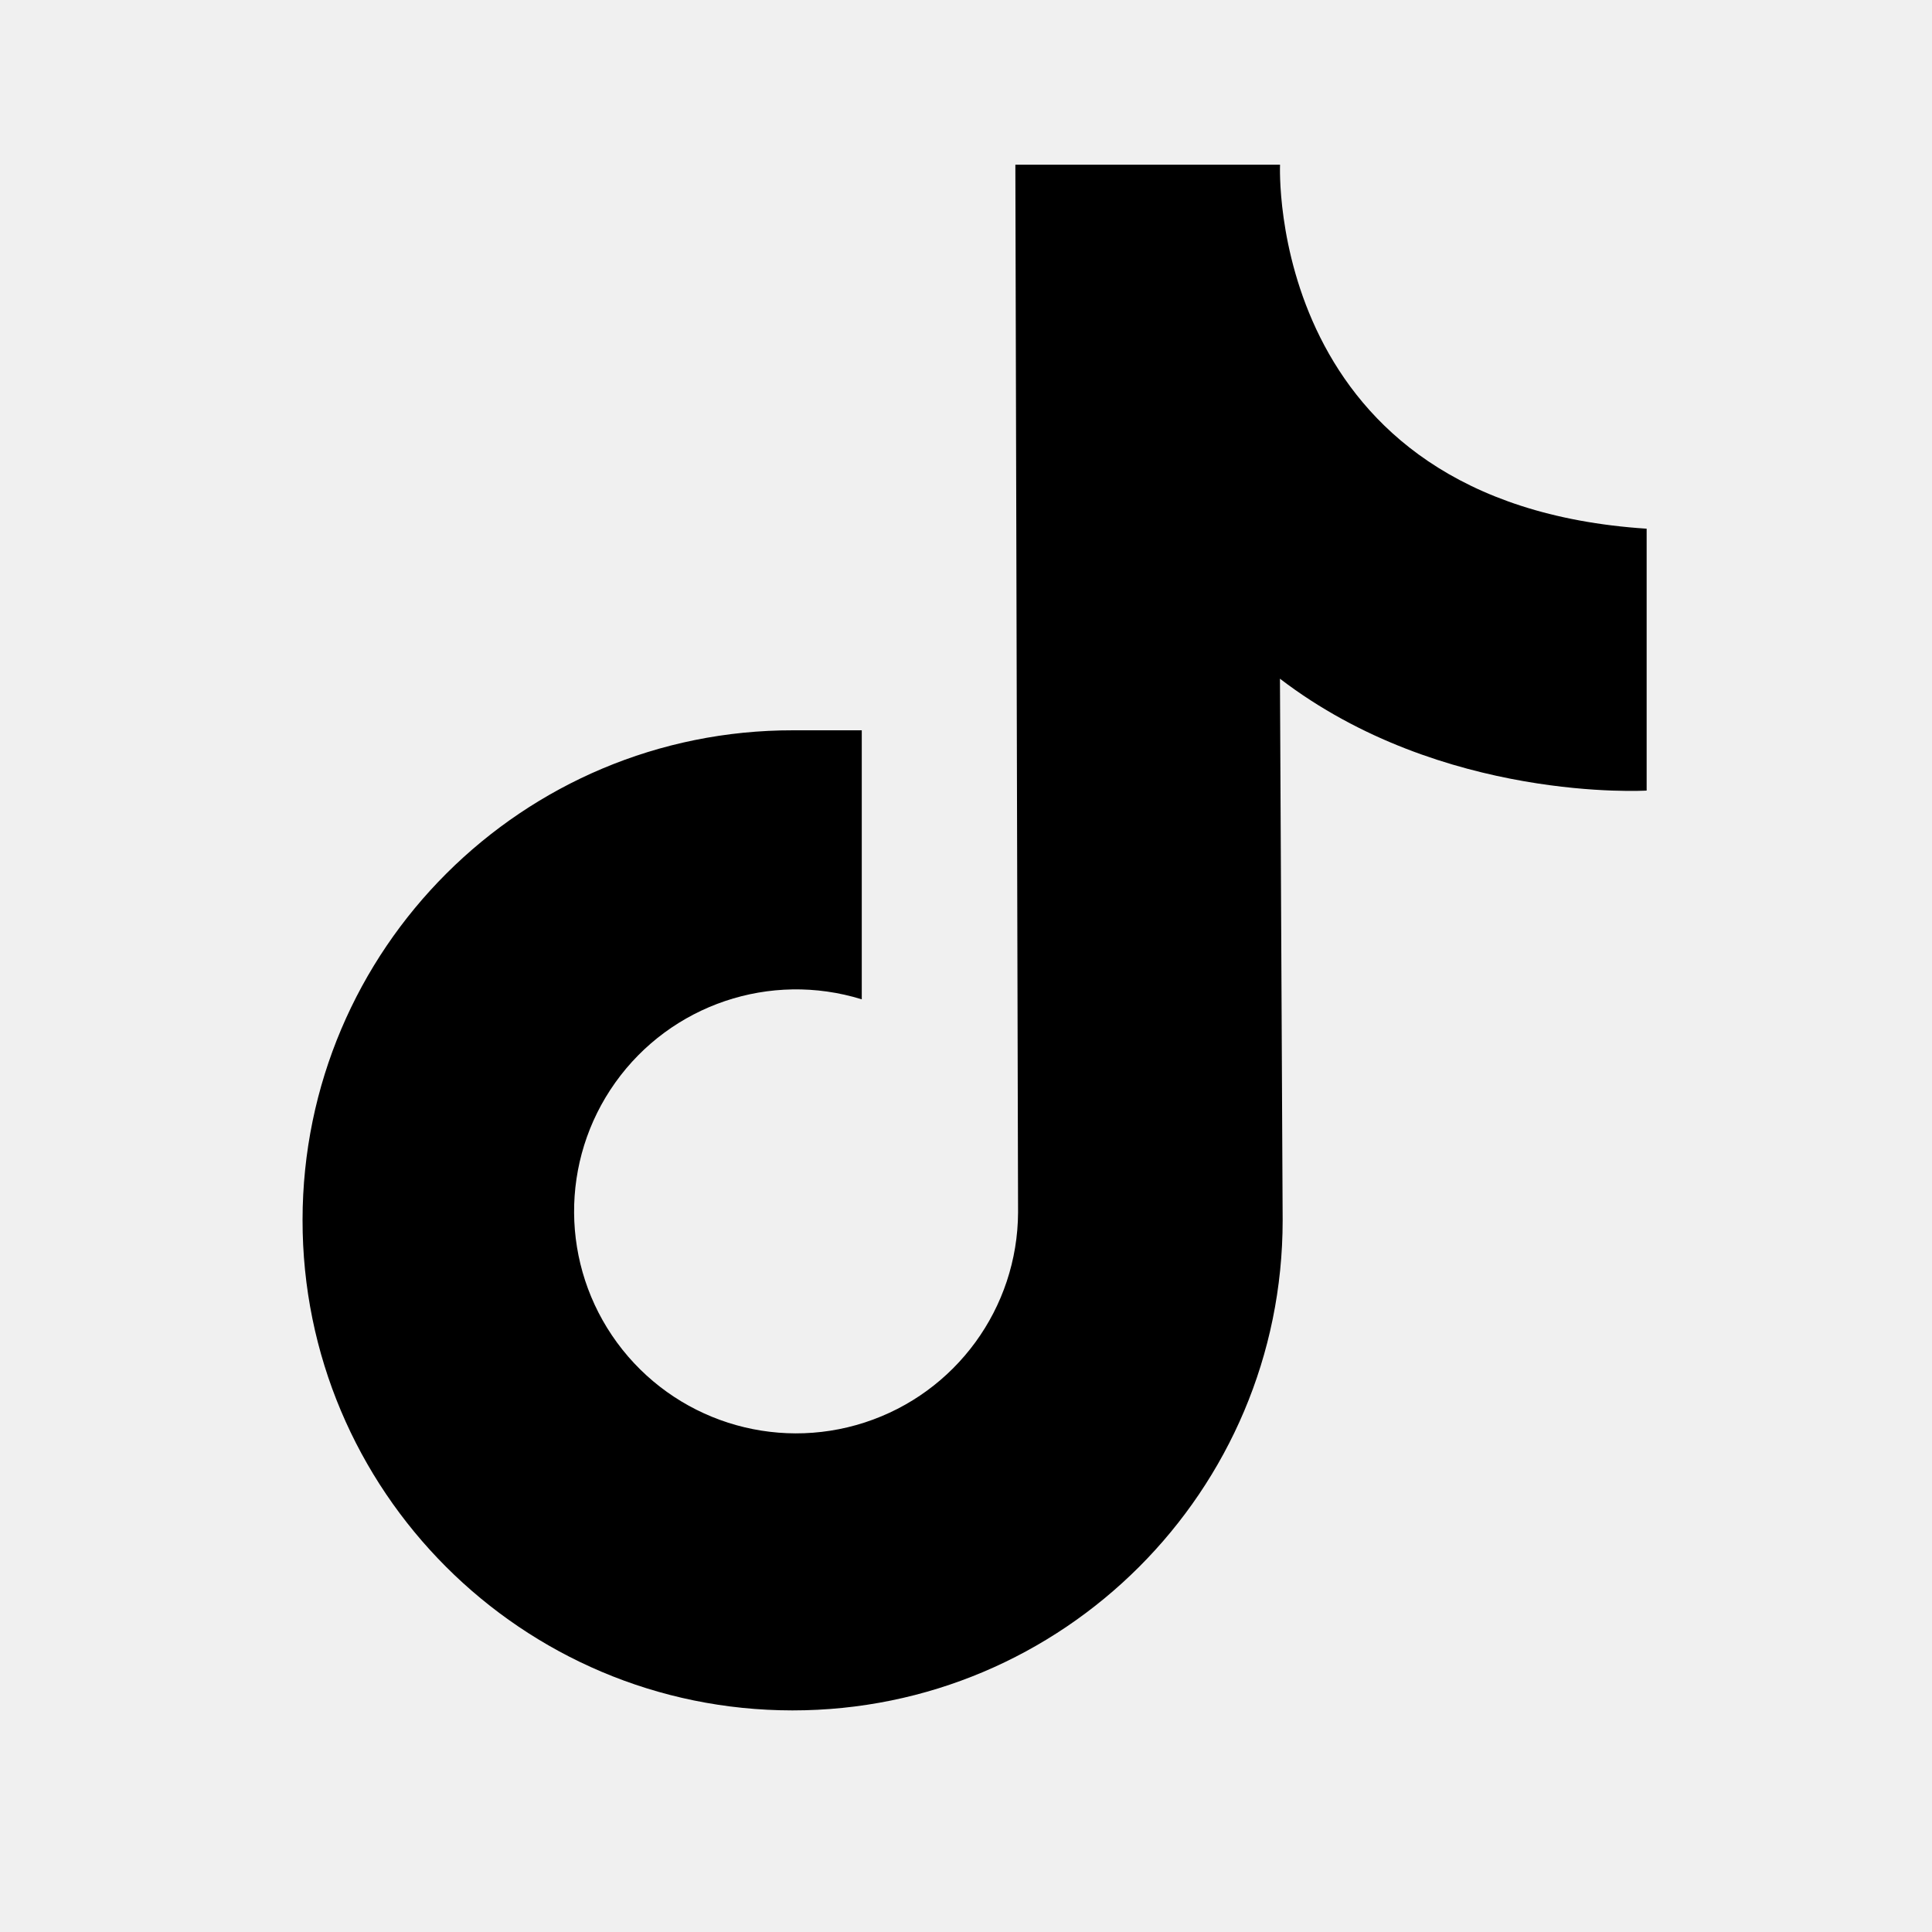
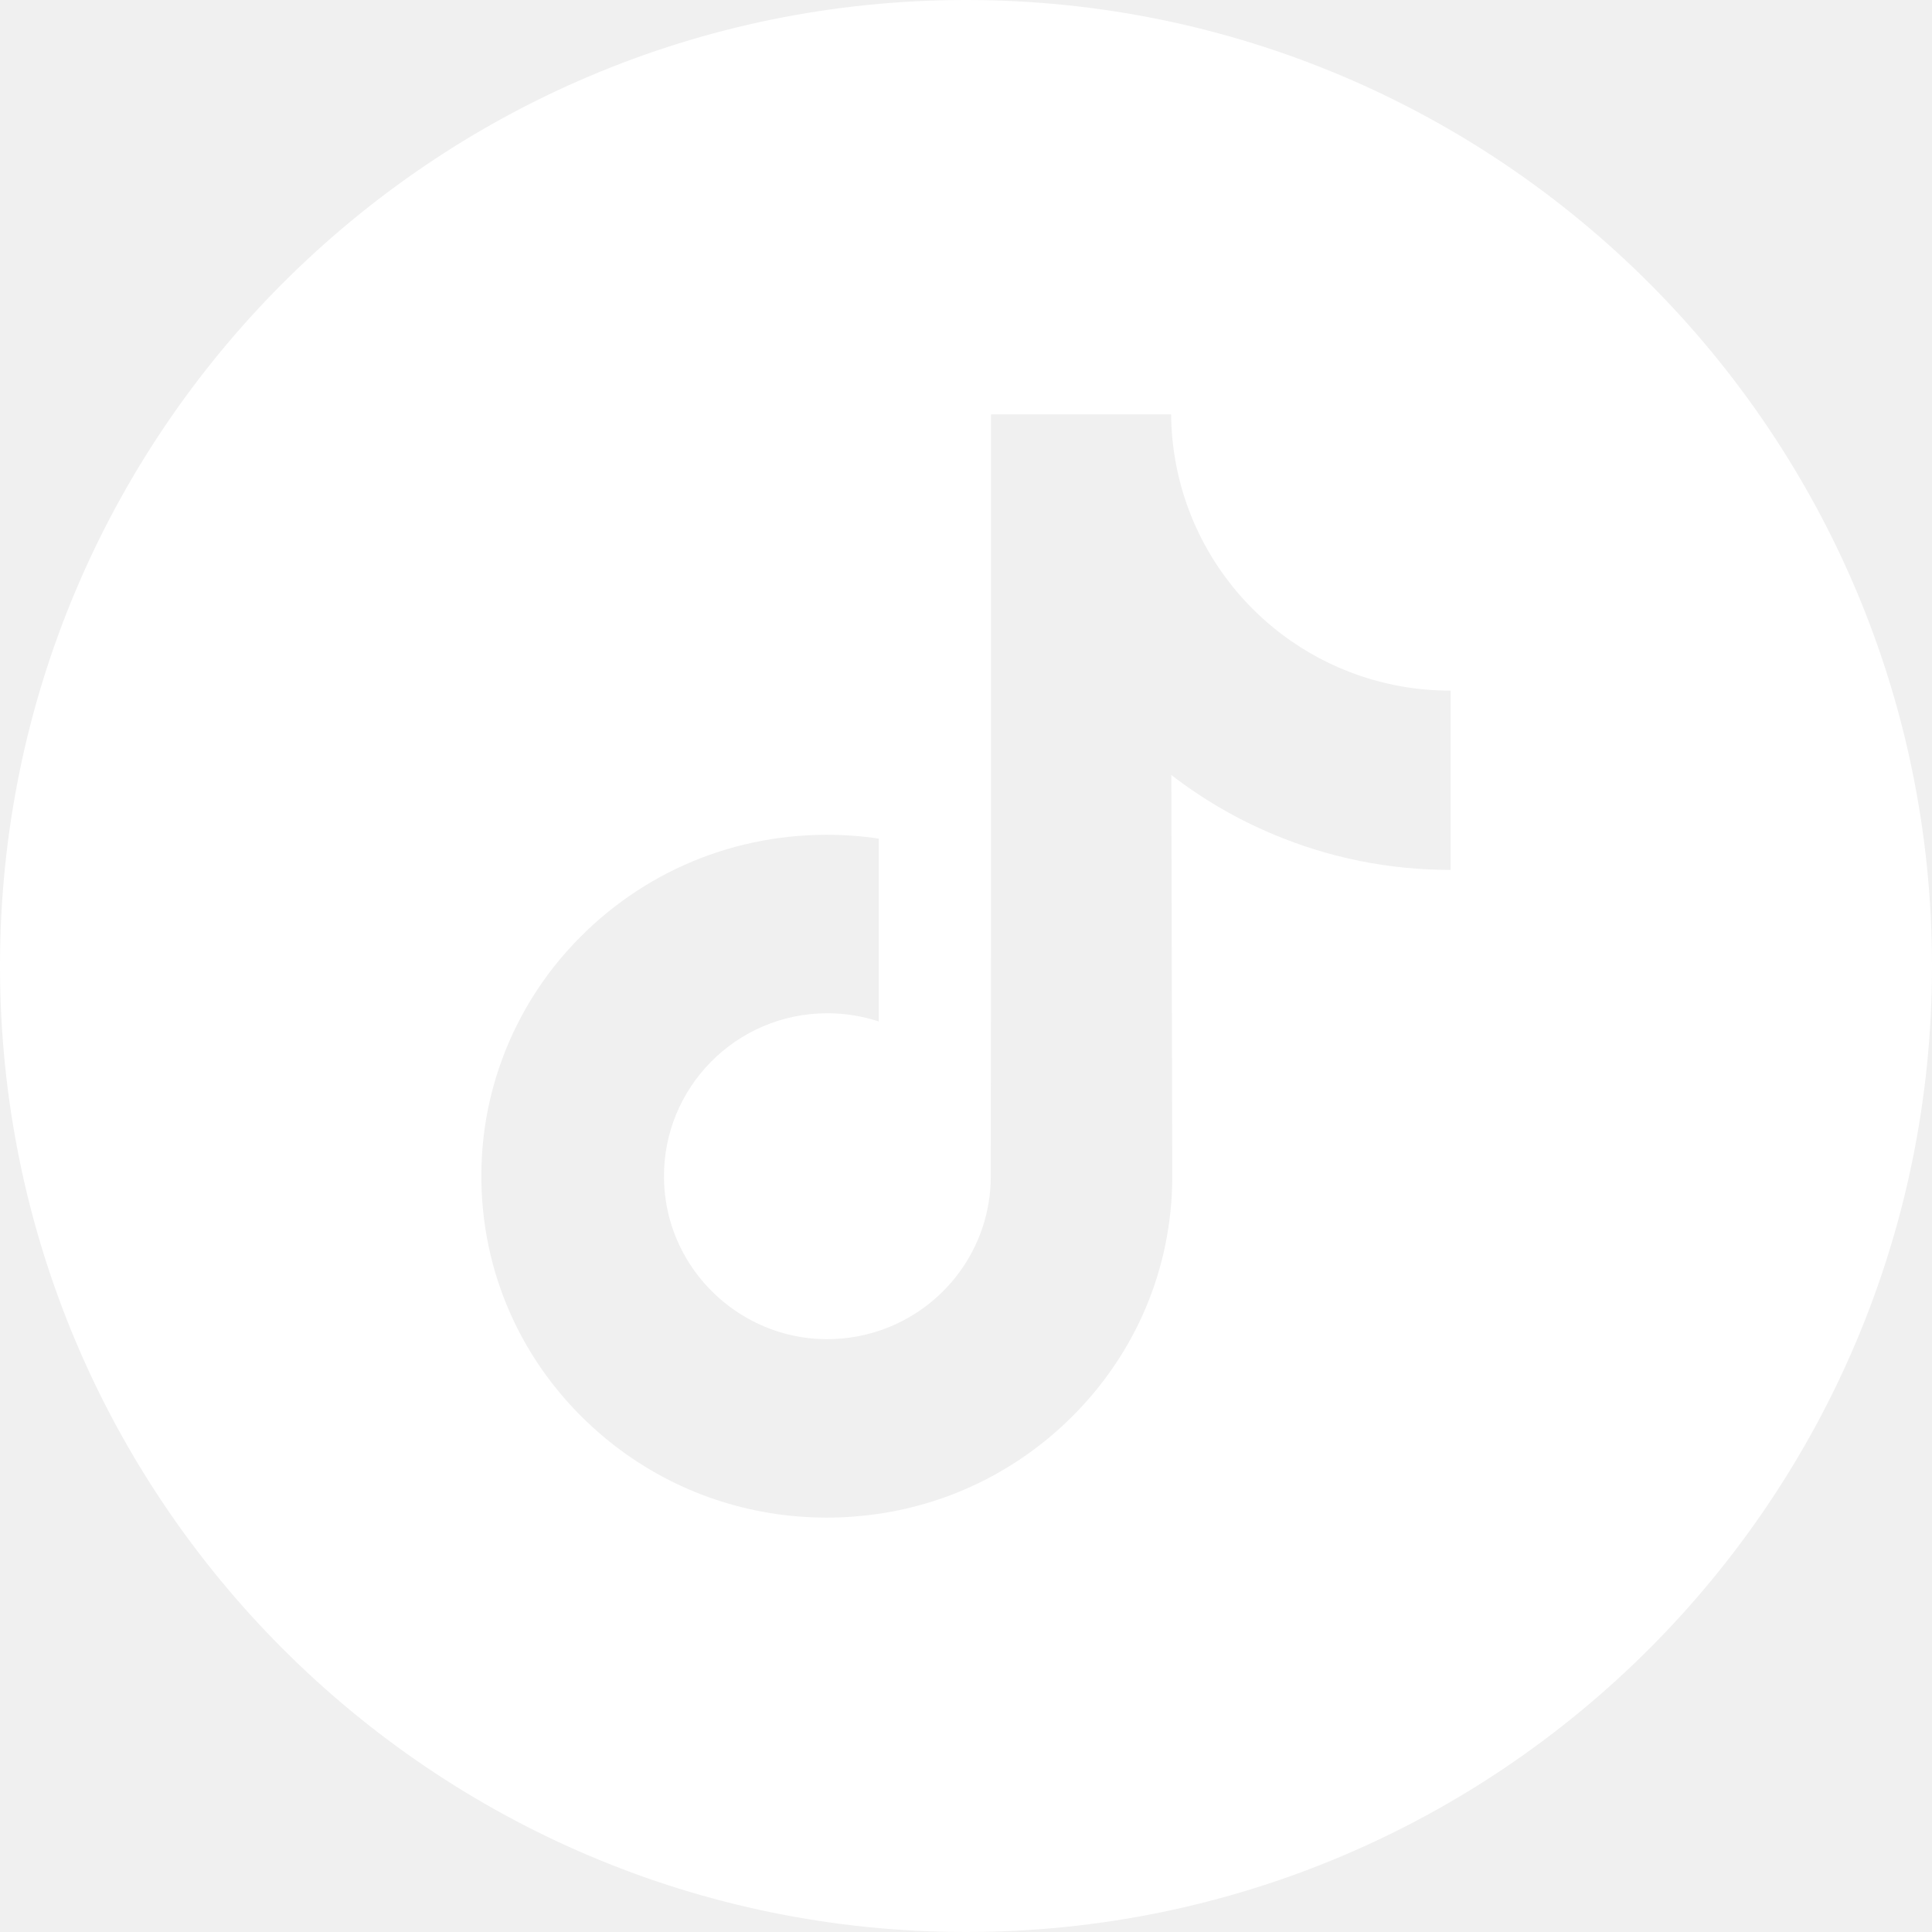
- <svg class="icon icon-tiktok" viewBox="0 0 20 20">
-   <path fill="currentColor" d="M10.511 1.705h2.74s-.157 3.51 3.795 3.768v2.711s-2.114.129-3.796-1.158l.028 5.606A5.073 5.073 0 1 1 8.213 7.56h.708v2.785a2.298 2.298 0 1 0 1.618 2.205z" />
+ <svg xmlns="http://www.w3.org/2000/svg" width="35" height="35" viewBox="0 0 35 35" fill="none">
+   <path d="M17.5 0C7.837 0 0 7.837 0 17.5C0 27.163 7.837 35 17.5 35C27.163 35 35 27.163 35 17.5C35 7.837 27.163 0 17.5 0ZM26.279 13.39V15.759C25.162 15.76 24.076 15.541 23.053 15.109C22.394 14.831 21.781 14.473 21.22 14.04L21.237 21.333C21.23 22.976 20.58 24.519 19.404 25.681C18.447 26.627 17.234 27.229 15.92 27.424C15.611 27.469 15.296 27.493 14.979 27.493C13.572 27.493 12.236 27.037 11.143 26.196C10.937 26.038 10.741 25.866 10.553 25.681C9.279 24.422 8.622 22.714 8.732 20.918C8.817 19.551 9.364 18.247 10.277 17.225C11.484 15.873 13.173 15.123 14.979 15.123C15.296 15.123 15.611 15.146 15.92 15.192V16.068V18.505C15.627 18.409 15.314 18.356 14.988 18.356C13.339 18.356 12.004 19.702 12.029 21.353C12.044 22.409 12.621 23.332 13.472 23.841C13.872 24.081 14.332 24.229 14.823 24.256C15.208 24.277 15.578 24.223 15.92 24.11C17.098 23.721 17.949 22.614 17.949 21.308L17.953 16.424V7.507H21.216C21.219 7.831 21.252 8.146 21.313 8.452C21.559 9.689 22.256 10.763 23.227 11.495C24.074 12.133 25.128 12.511 26.27 12.511C26.271 12.511 26.28 12.511 26.279 12.511V13.39H26.279Z" fill="white" />
</svg>
